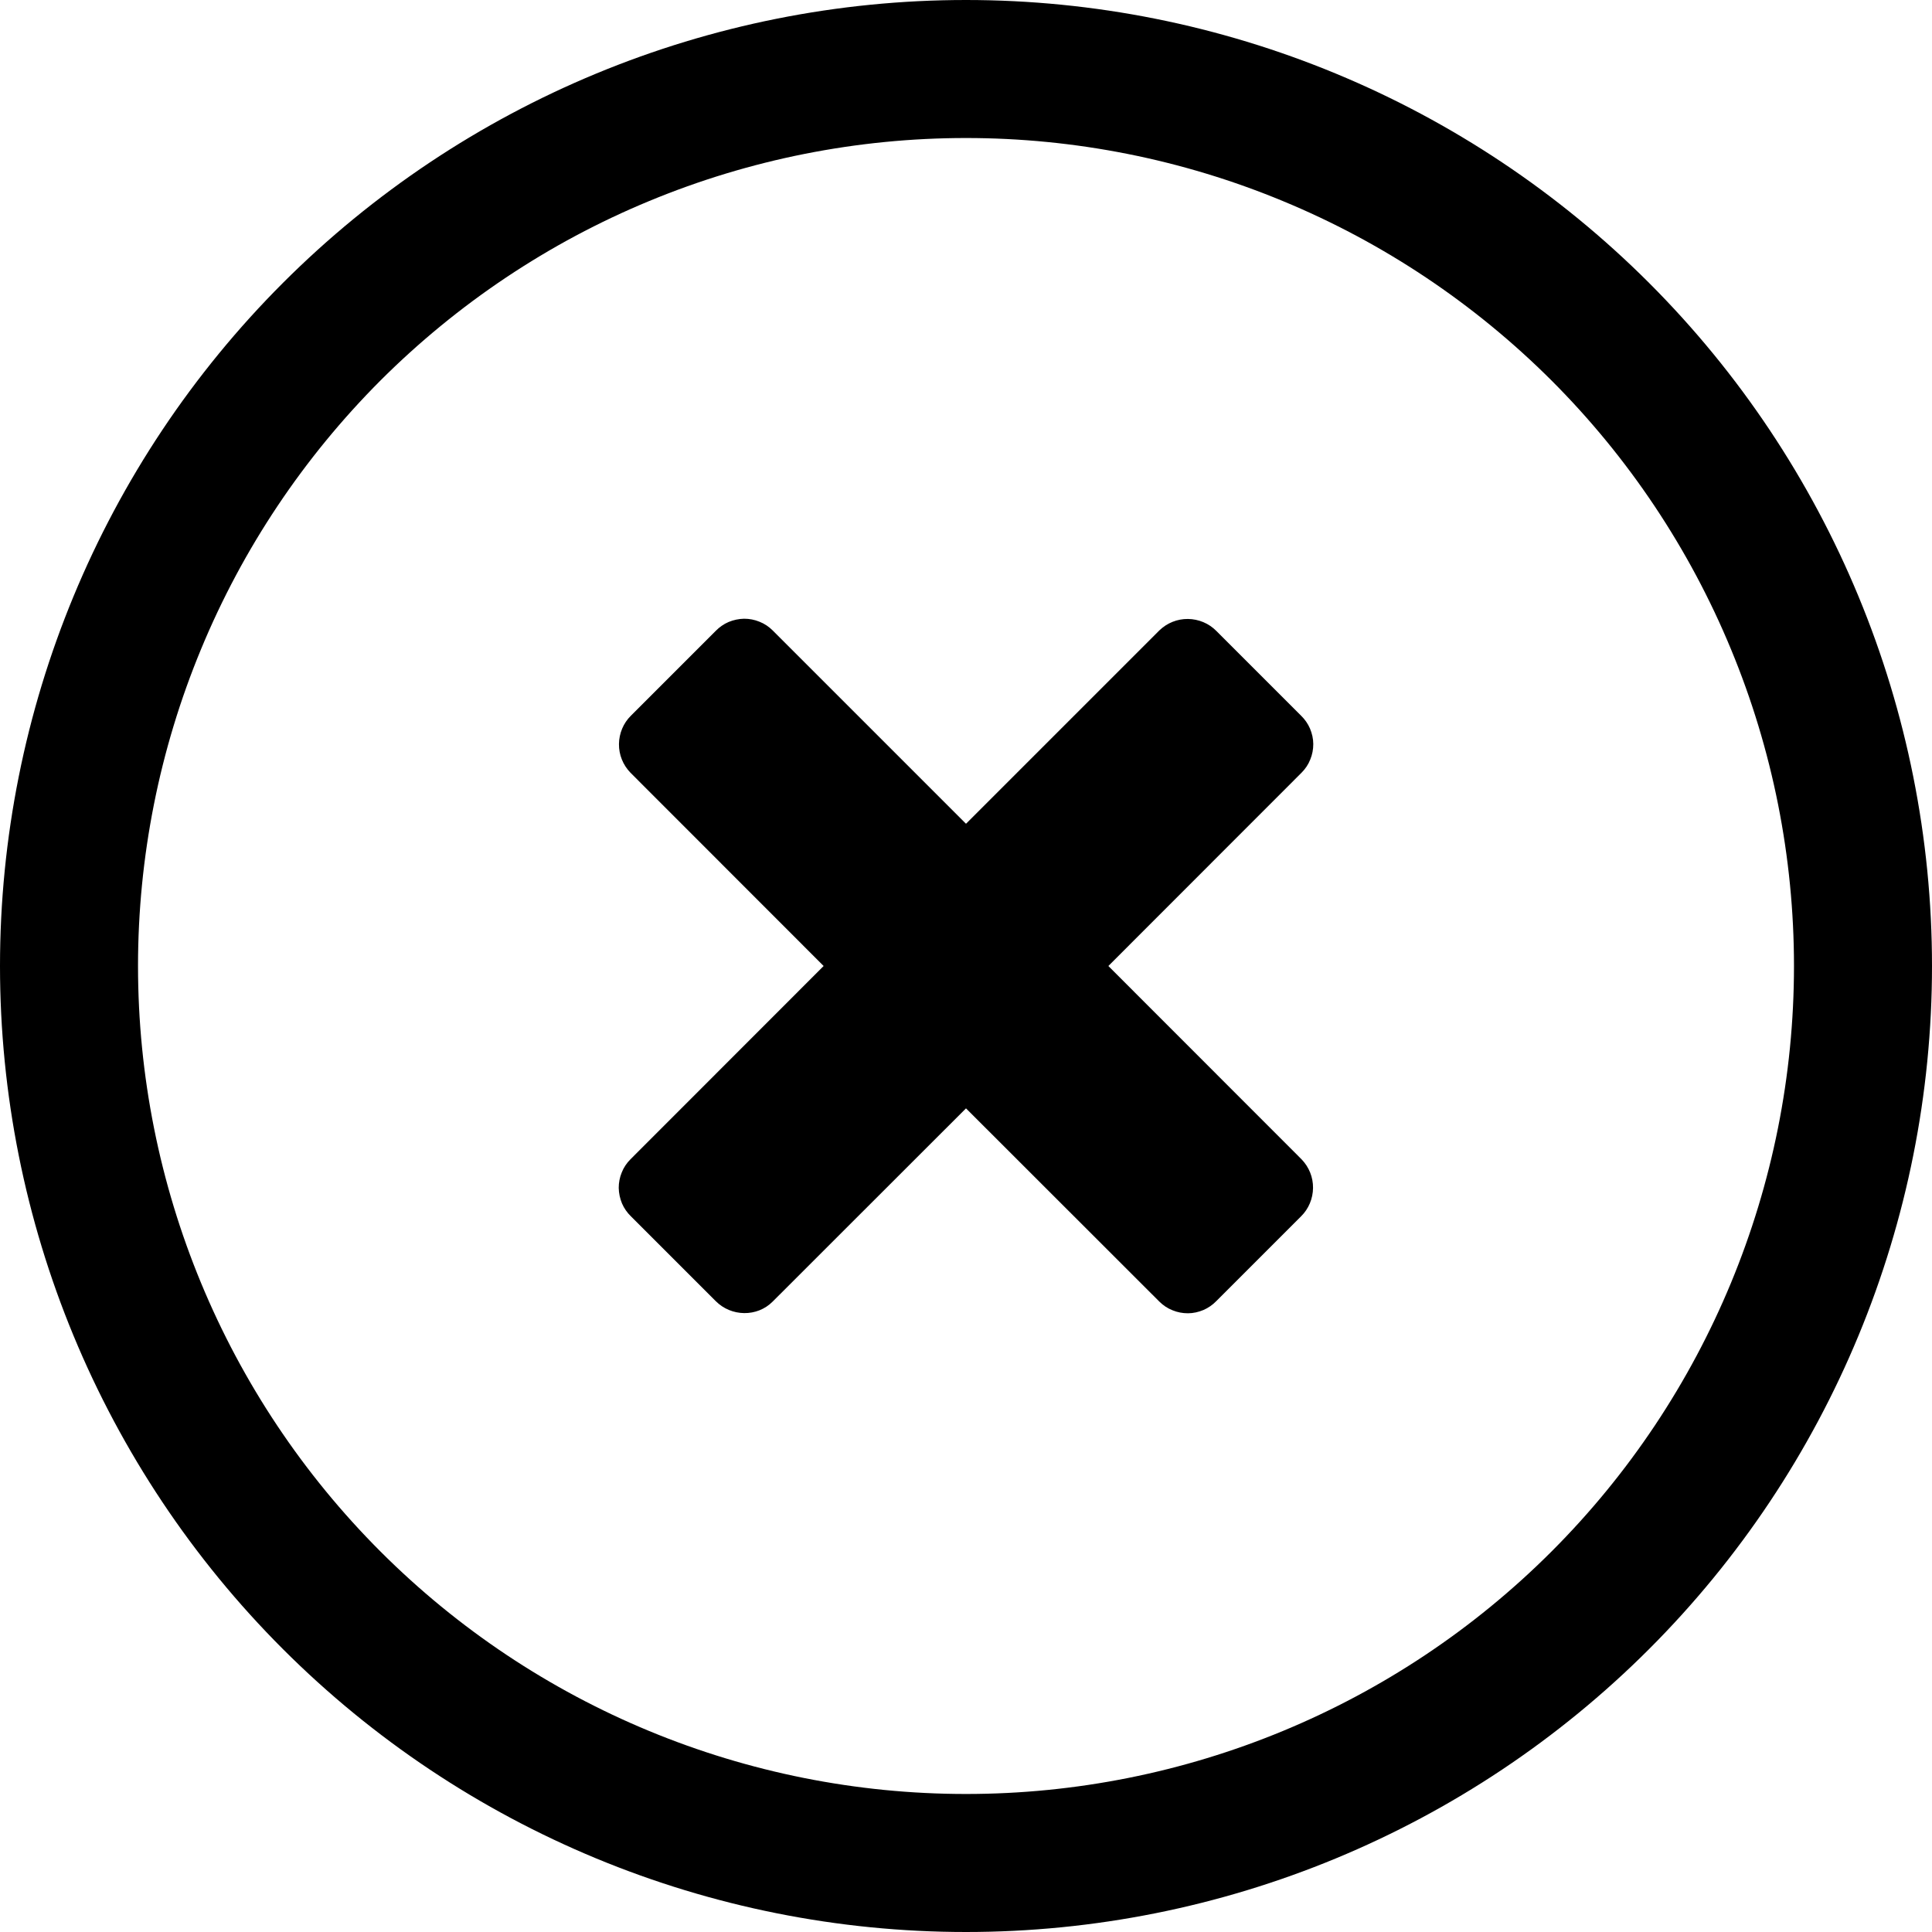
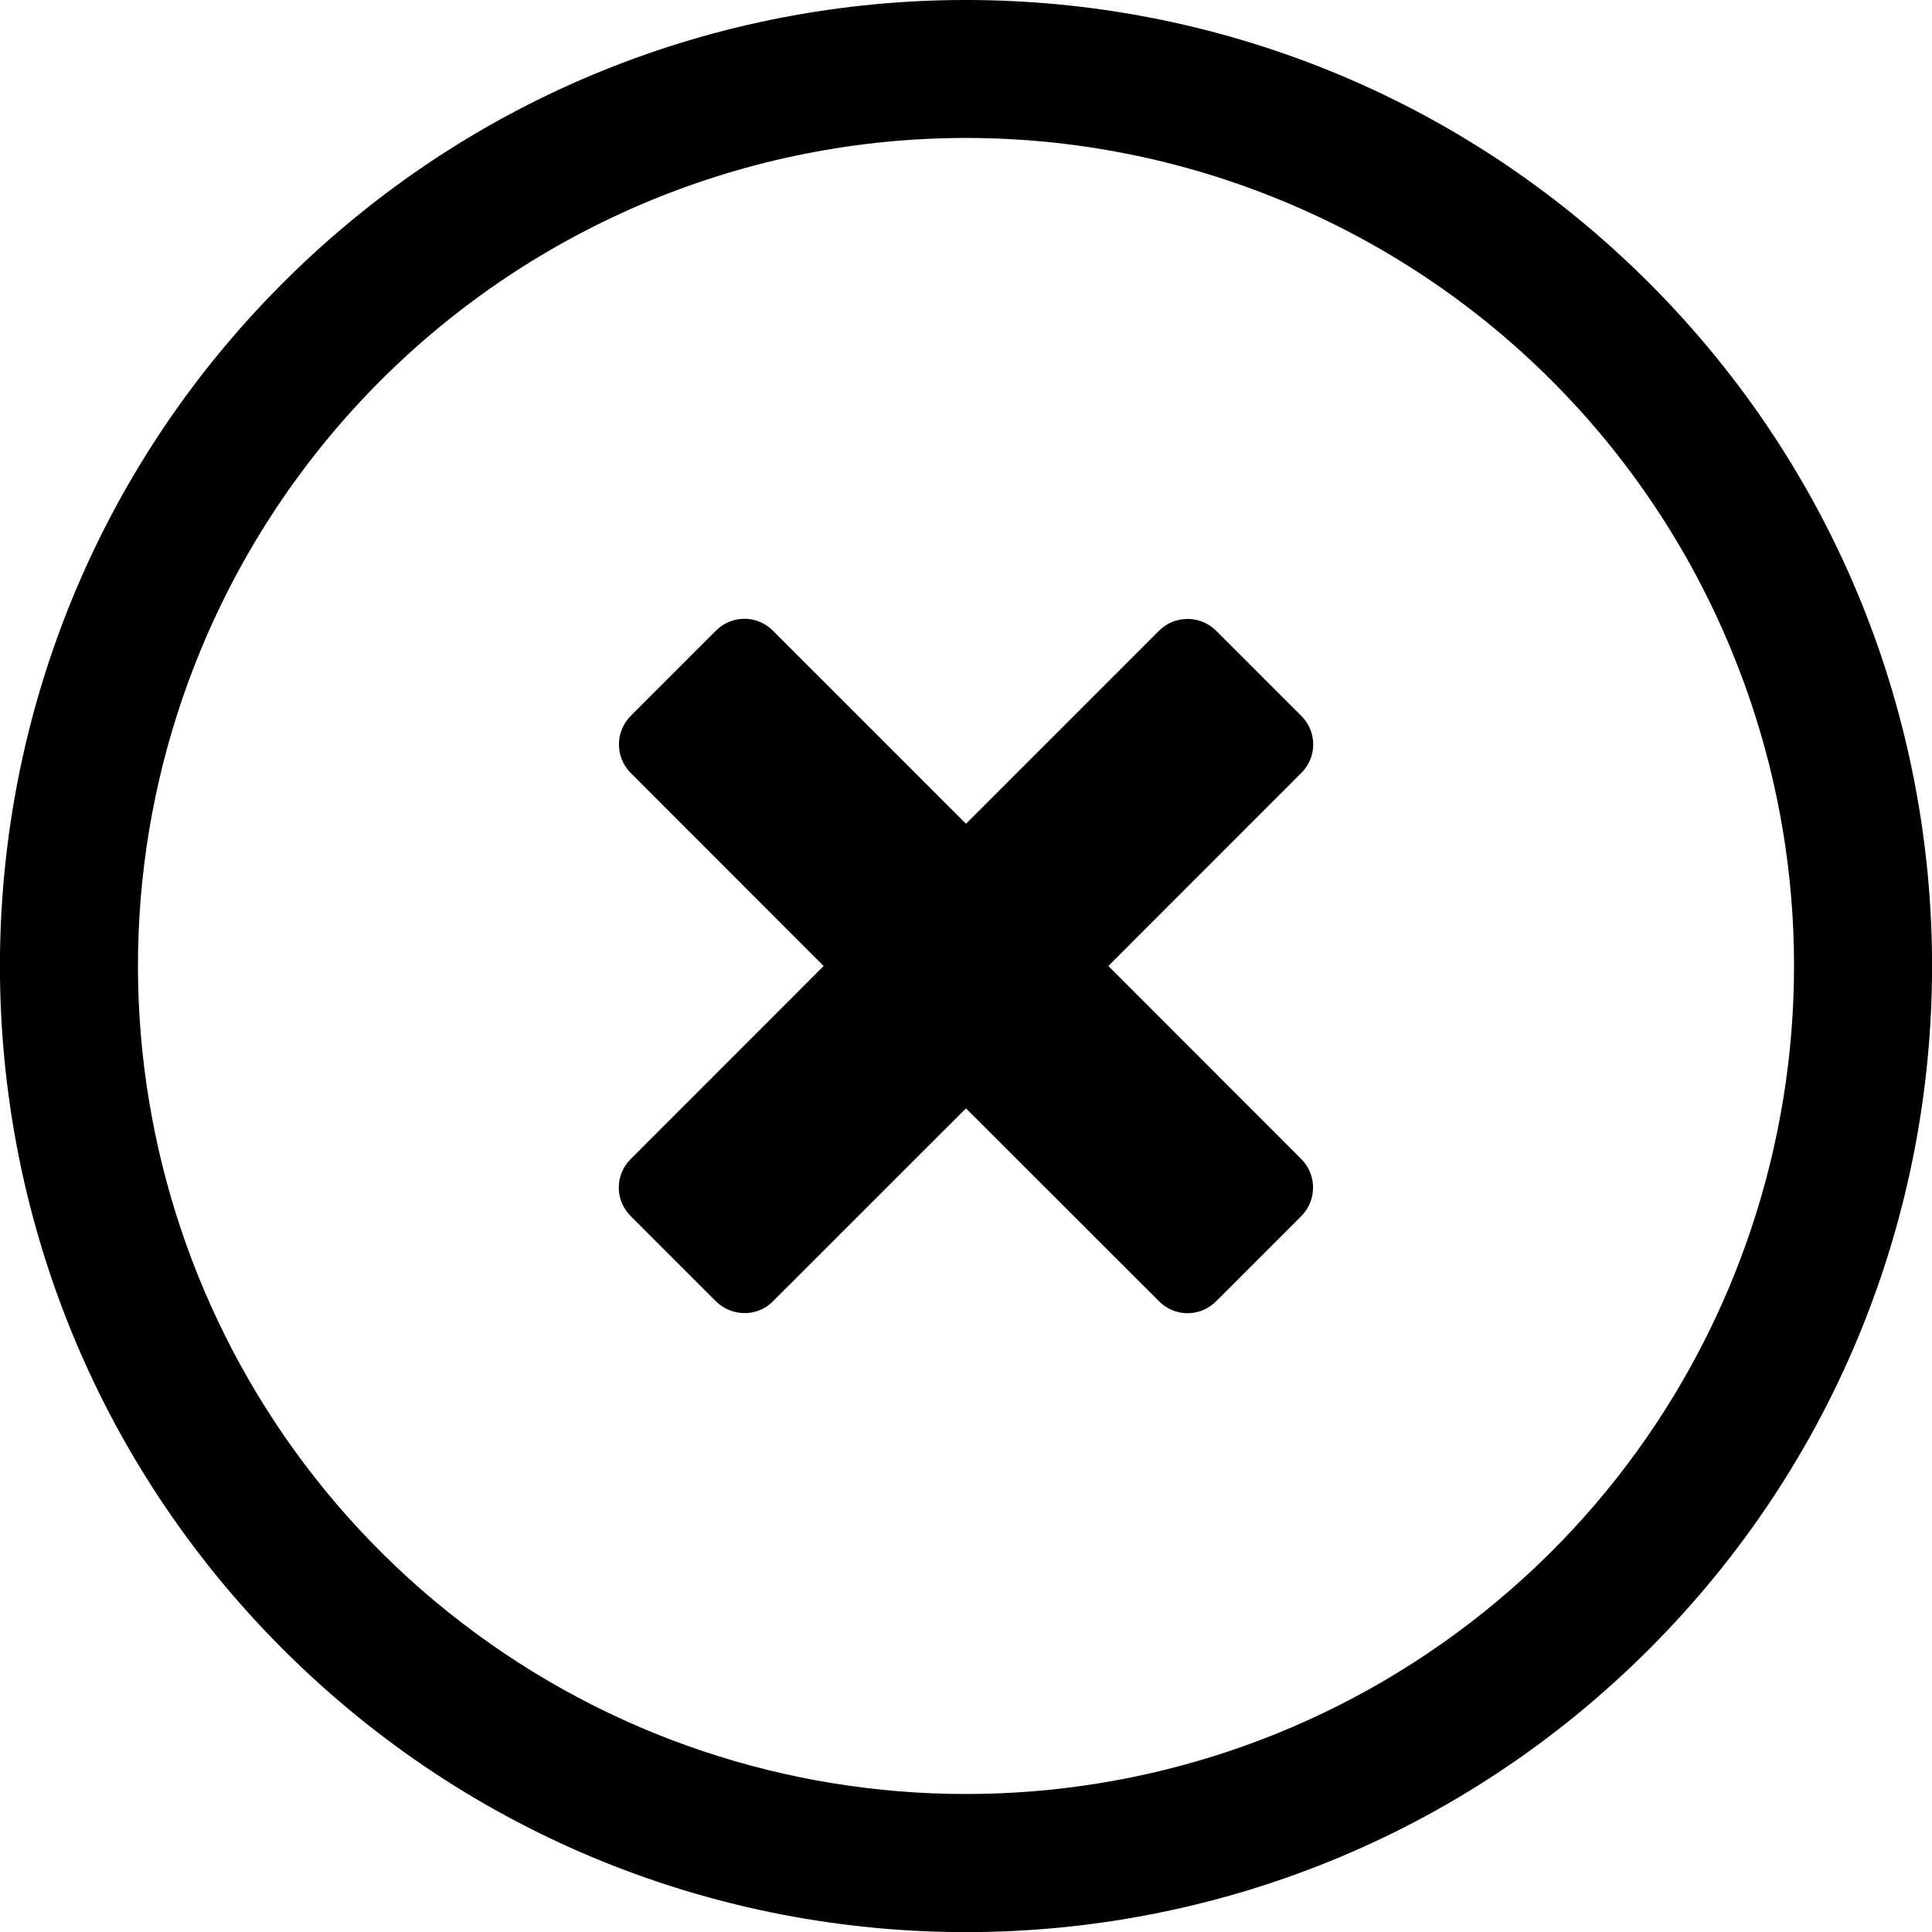
- <svg xmlns="http://www.w3.org/2000/svg" width="16" height="16" viewBox="0 0 16 16" fill="none">
-   <path fill-rule="evenodd" clip-rule="evenodd" d="M2.343 2.343C0.843 3.843 0 5.878 0 8C0 10.122 0.843 12.157 2.343 13.657C3.843 15.157 5.878 16 8 16C10.122 16 12.157 15.157 13.657 13.657C15.157 12.157 16 10.122 16 8C16 5.878 15.157 3.843 13.657 2.343C12.157 0.843 10.122 0 8 0C5.878 0 3.843 0.843 2.343 2.343ZM14.335 5.376C14.68 6.208 14.857 7.1 14.857 8C14.857 9.819 14.135 11.563 12.849 12.849C11.563 14.135 9.819 14.857 8 14.857C6.181 14.857 4.437 14.135 3.151 12.849C1.865 11.563 1.143 9.819 1.143 8C1.143 7.1 1.32 6.208 1.665 5.376C2.009 4.544 2.515 3.788 3.151 3.151C3.788 2.515 4.544 2.009 5.376 1.665C6.208 1.32 7.1 1.143 8 1.143C8.9 1.143 9.792 1.32 10.624 1.665C11.456 2.009 12.212 2.515 12.849 3.151C13.486 3.788 13.991 4.544 14.335 5.376Z" fill="black" />
-   <path d="M8 6.822L6.399 5.221C6.368 5.19 6.331 5.165 6.29 5.149C6.249 5.132 6.206 5.124 6.162 5.124C6.118 5.125 6.075 5.134 6.034 5.151C5.994 5.168 5.957 5.194 5.927 5.225L5.225 5.927C5.162 5.989 5.127 6.074 5.126 6.162C5.125 6.25 5.159 6.335 5.221 6.399L6.821 8L5.221 9.601C5.19 9.632 5.165 9.669 5.149 9.71C5.132 9.751 5.124 9.794 5.124 9.838C5.125 9.882 5.134 9.925 5.151 9.966C5.168 10.006 5.194 10.043 5.225 10.073L5.927 10.775C6.056 10.905 6.27 10.909 6.399 10.779L8 9.179L9.601 10.779C9.632 10.81 9.669 10.835 9.71 10.851C9.751 10.868 9.794 10.876 9.838 10.876C9.882 10.876 9.925 10.866 9.966 10.849C10.006 10.832 10.043 10.806 10.073 10.775L10.775 10.073C10.838 10.011 10.873 9.926 10.874 9.838C10.875 9.75 10.841 9.665 10.779 9.601L9.179 8L10.779 6.399C10.81 6.368 10.835 6.331 10.851 6.29C10.868 6.249 10.876 6.206 10.876 6.162C10.876 6.118 10.866 6.075 10.849 6.034C10.832 5.994 10.806 5.957 10.775 5.927L10.073 5.225C10.011 5.162 9.926 5.127 9.838 5.126C9.75 5.125 9.665 5.159 9.601 5.221L8 6.822Z" fill="black" />
+ <svg xmlns="http://www.w3.org/2000/svg" width="16" height="16" viewBox="0 0 16 16">
+   <path d="M2.343 2.343a8 8 0 1 1 11.314 11.315A8 8 0 0 1 2.343 2.343Zm11.992 3.033a6.846 6.846 0 0 0-3.711-3.711 6.851 6.851 0 0 0-5.248 0 6.862 6.862 0 0 0-3.711 3.711 6.857 6.857 0 1 0 12.67 0Z" />
+   <path d="M8 6.822 6.399 5.221a.332.332 0 0 0-.472.004l-.702.702a.335.335 0 0 0-.004.472L6.821 8l-1.6 1.601a.332.332 0 0 0 .004.472l.702.702c.129.13.343.134.472.004L8 9.179l1.601 1.6a.332.332 0 0 0 .472-.004l.702-.702a.335.335 0 0 0 .004-.472L9.179 8l1.6-1.601a.332.332 0 0 0-.004-.472l-.702-.702a.335.335 0 0 0-.472-.004L8 6.822Z" />
</svg>
